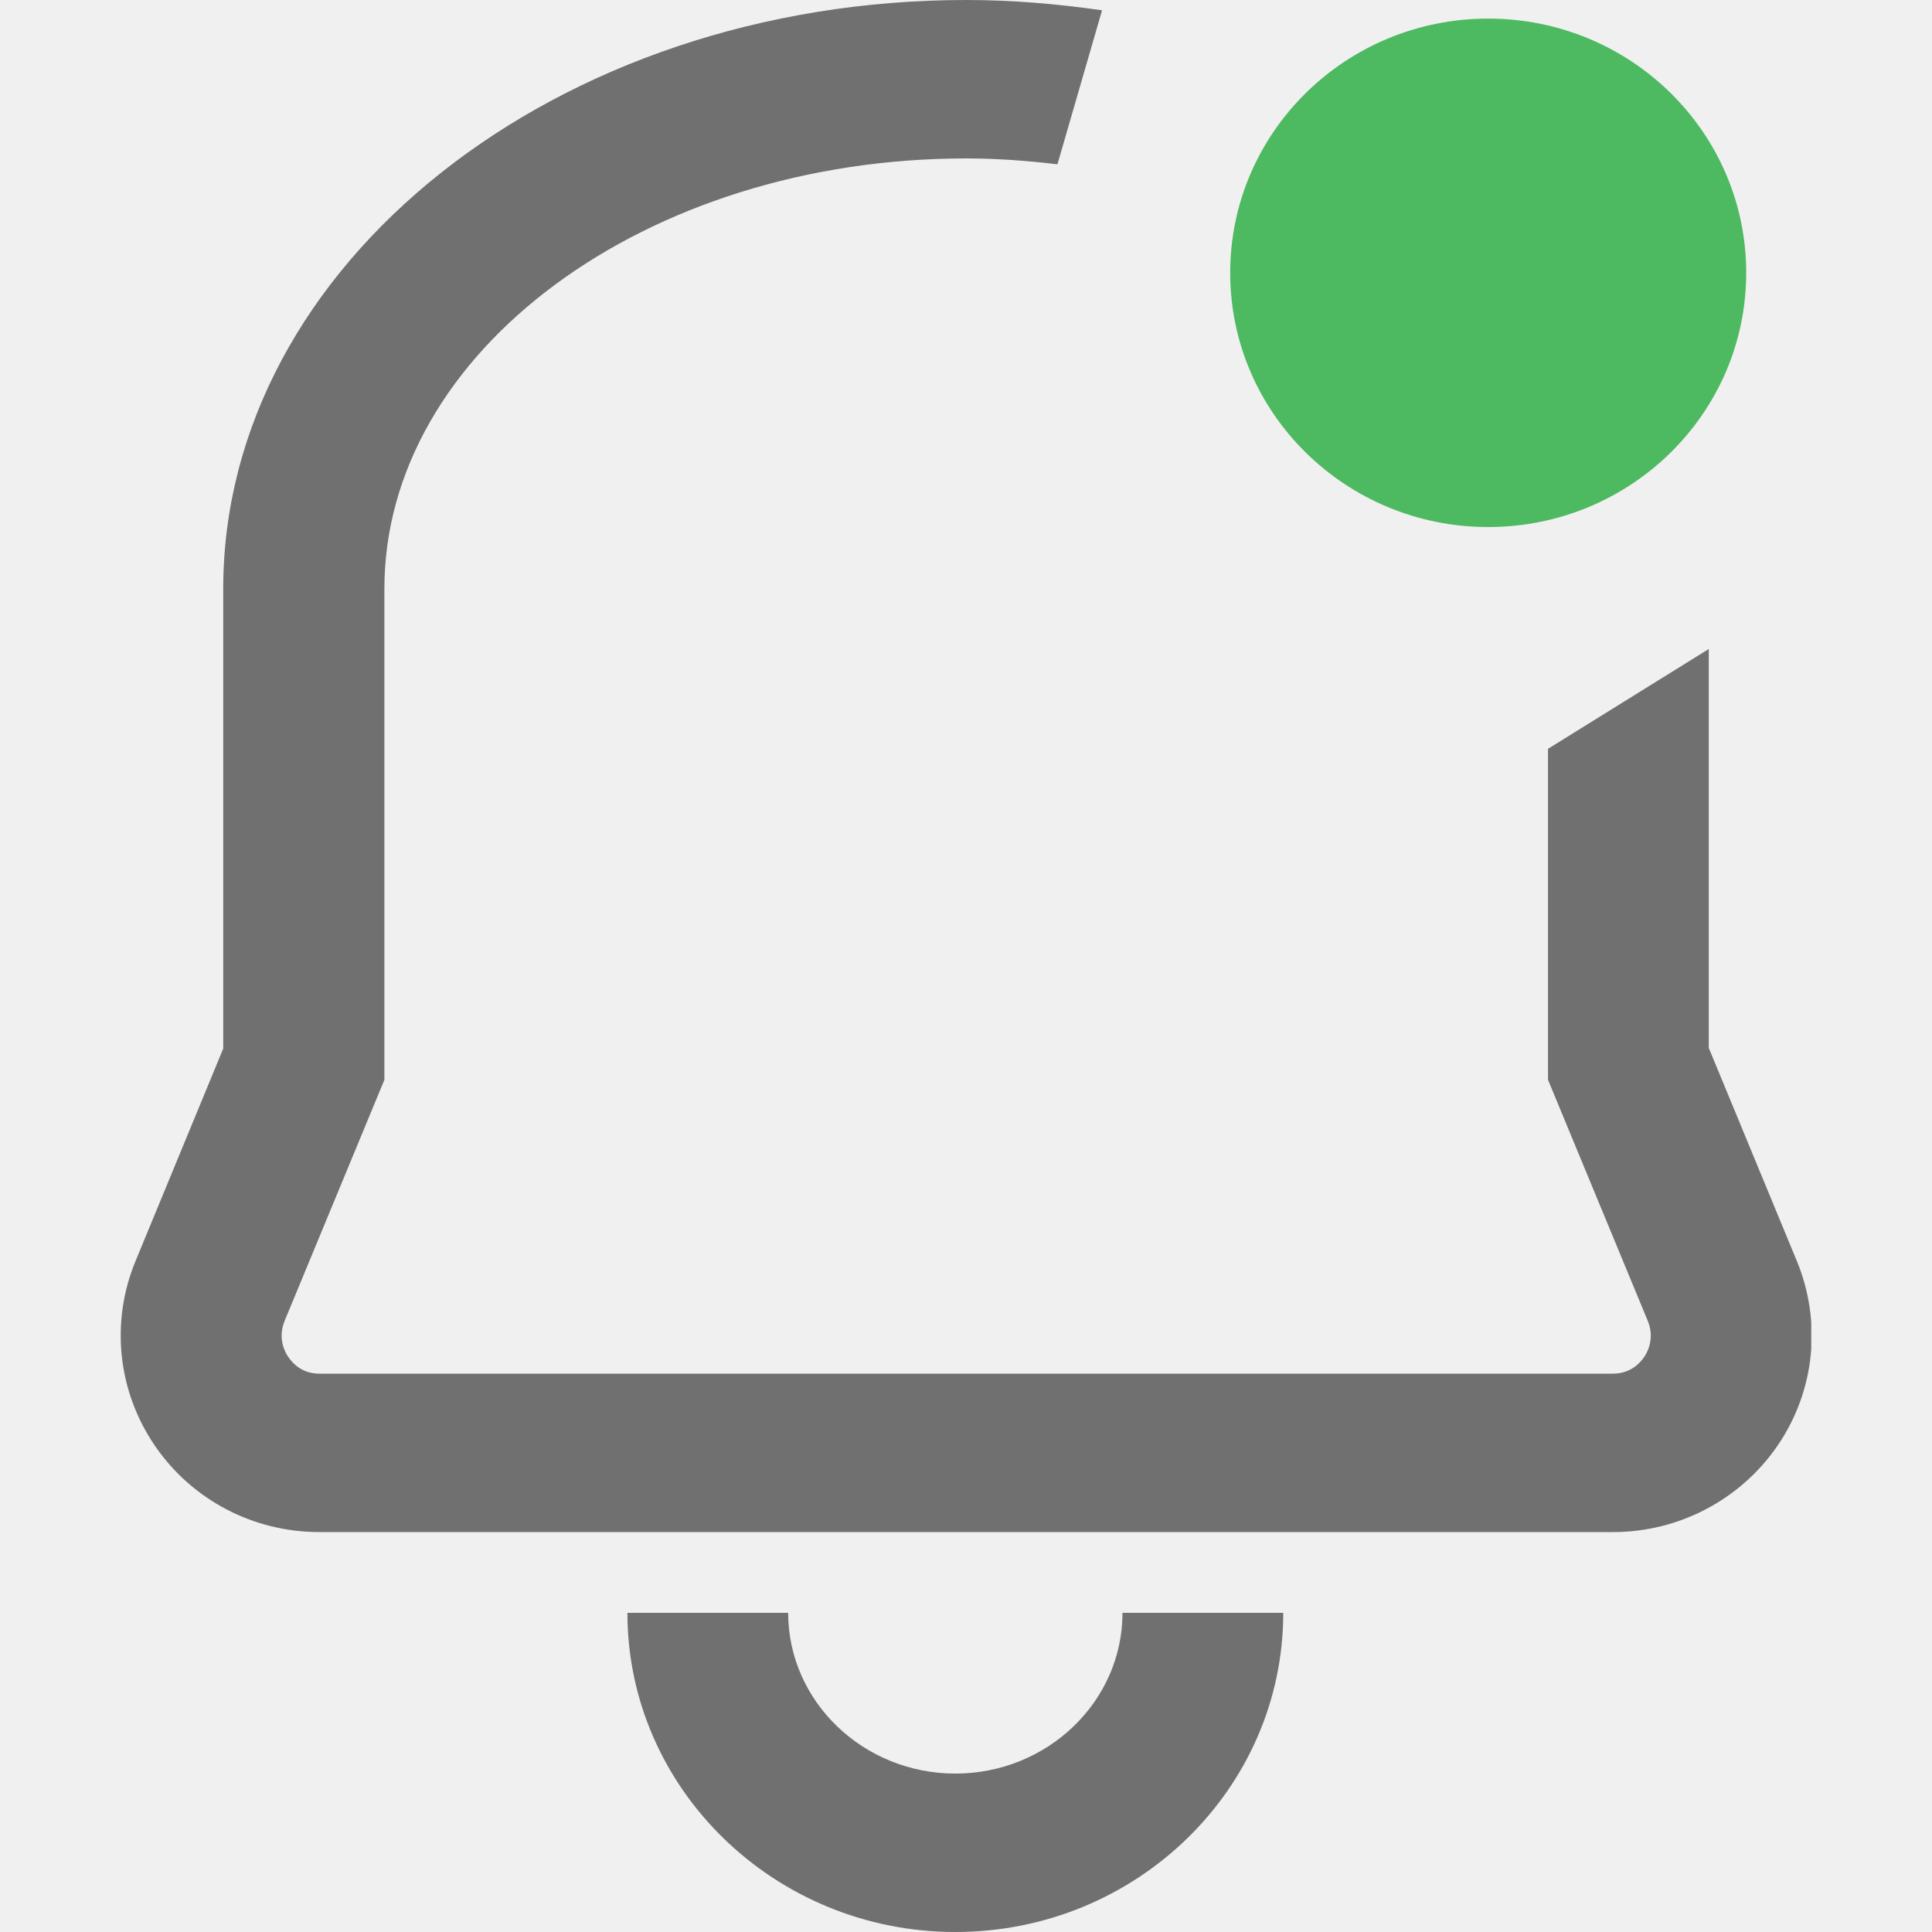
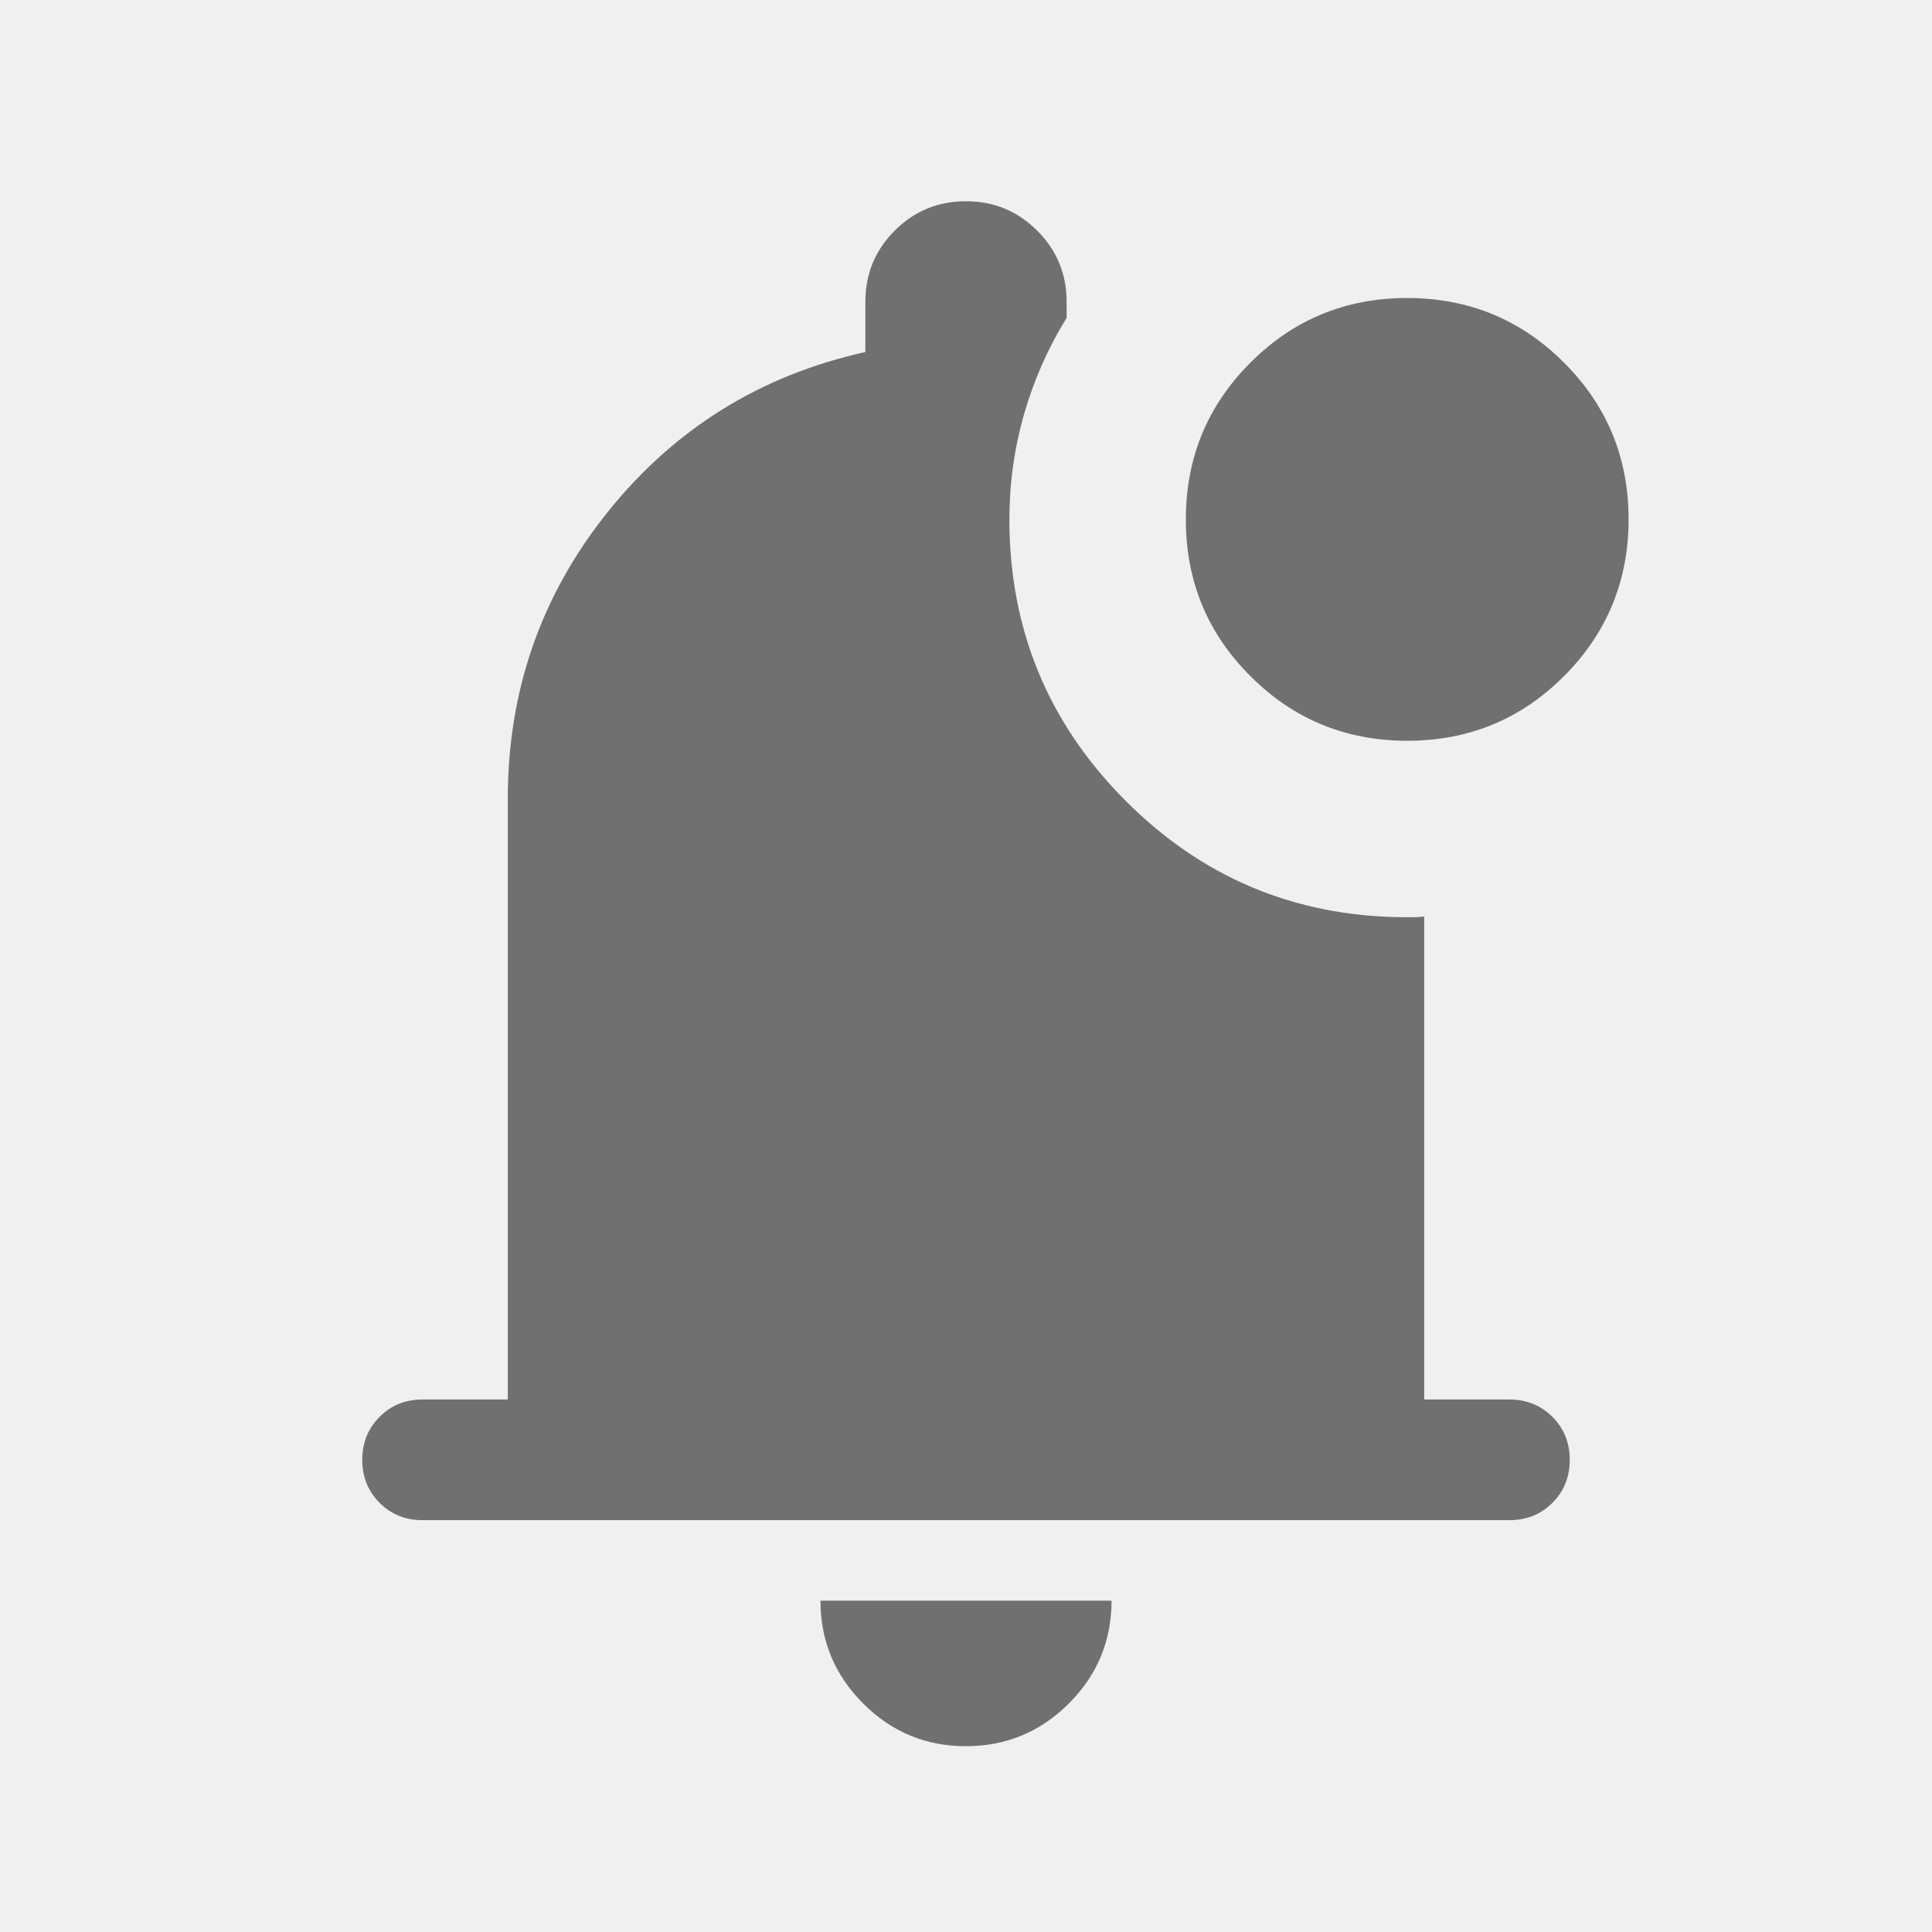
<svg xmlns="http://www.w3.org/2000/svg" width="24" height="24" viewBox="0 0 24 24" fill="none">
-   <g clip-path="url(#clip0_765_4691)">
-     <path d="M18.487 6.547C20.257 6.547 21.692 5.133 21.692 3.389C21.692 1.645 20.257 0.231 18.487 0.231C16.717 0.231 15.282 1.645 15.282 3.389C15.282 5.133 16.717 6.547 18.487 6.547Z" fill="#4DB960" />
-     <path d="M21.227 13.026V8.062L19.23 9.302V13.414L20.468 16.405C20.558 16.621 20.468 16.794 20.424 16.858C20.374 16.931 20.254 17.064 20.039 17.064H3.966C3.751 17.064 3.636 16.936 3.582 16.858C3.537 16.794 3.447 16.621 3.537 16.405L4.775 13.414V7.315C4.775 4.368 8.019 1.968 12.003 1.968C12.387 1.968 12.766 1.997 13.136 2.041L13.69 0.128C13.141 0.049 12.577 0 12.003 0C6.916 0 2.773 3.281 2.773 7.315V13.026L1.685 15.662C1.37 16.42 1.46 17.281 1.924 17.959C2.384 18.633 3.147 19.032 3.966 19.032H20.039C20.858 19.032 21.622 18.628 22.081 17.959C22.545 17.281 22.635 16.425 22.32 15.662L21.232 13.03L21.227 13.026Z" fill="#707070" />
-     <path d="M11.868 24C9.621 24 7.794 22.219 7.794 20.035H9.791C9.791 21.137 10.725 22.032 11.868 22.032C13.011 22.032 13.944 21.137 13.944 20.035H15.941C15.941 22.224 14.114 24 11.868 24Z" fill="#707070" />
-   </g>
-   <defs>
-     <clipPath id="clip0_765_4691">
-       <rect width="21" height="24" fill="white" transform="translate(1.5)" />
-     </clipPath>
-   </defs>
+   <path d="M11.998 21.692C11.501 21.692 11.075 21.515 10.722 21.161C10.369 20.807 10.192 20.382 10.192 19.884H13.808C13.808 20.383 13.631 20.809 13.276 21.163C12.922 21.516 12.496 21.692 11.998 21.692ZM5.25 18.884C5.037 18.884 4.859 18.813 4.716 18.669C4.572 18.525 4.5 18.347 4.5 18.134C4.5 17.922 4.572 17.744 4.716 17.6C4.859 17.456 5.037 17.385 5.25 17.385H6.308V9.923C6.308 8.578 6.723 7.389 7.553 6.356C8.383 5.322 9.449 4.662 10.75 4.373V3.75C10.75 3.403 10.871 3.108 11.114 2.865C11.357 2.622 11.652 2.5 11.999 2.5C12.346 2.5 12.641 2.622 12.884 2.865C13.128 3.108 13.25 3.403 13.25 3.75V3.95C13.019 4.322 12.843 4.721 12.721 5.146C12.599 5.572 12.539 6.007 12.539 6.452C12.539 7.81 13.015 8.97 13.967 9.932C14.92 10.894 16.072 11.381 17.423 11.394H17.558C17.603 11.394 17.647 11.391 17.692 11.385V17.385H18.75C18.962 17.385 19.141 17.457 19.284 17.6C19.428 17.744 19.5 17.922 19.5 18.135C19.5 18.348 19.428 18.526 19.284 18.669C19.141 18.813 18.962 18.884 18.75 18.884H5.25ZM17.482 9.202C16.718 9.202 16.069 8.935 15.534 8.4C14.998 7.866 14.731 7.217 14.731 6.453C14.731 5.689 14.998 5.04 15.533 4.505C16.067 3.97 16.716 3.702 17.48 3.702C18.243 3.702 18.893 3.969 19.428 4.504C19.963 5.038 20.231 5.687 20.231 6.451C20.231 7.214 19.963 7.864 19.429 8.399C18.895 8.934 18.245 9.202 17.482 9.202Z" fill="#707070" />
</svg>
